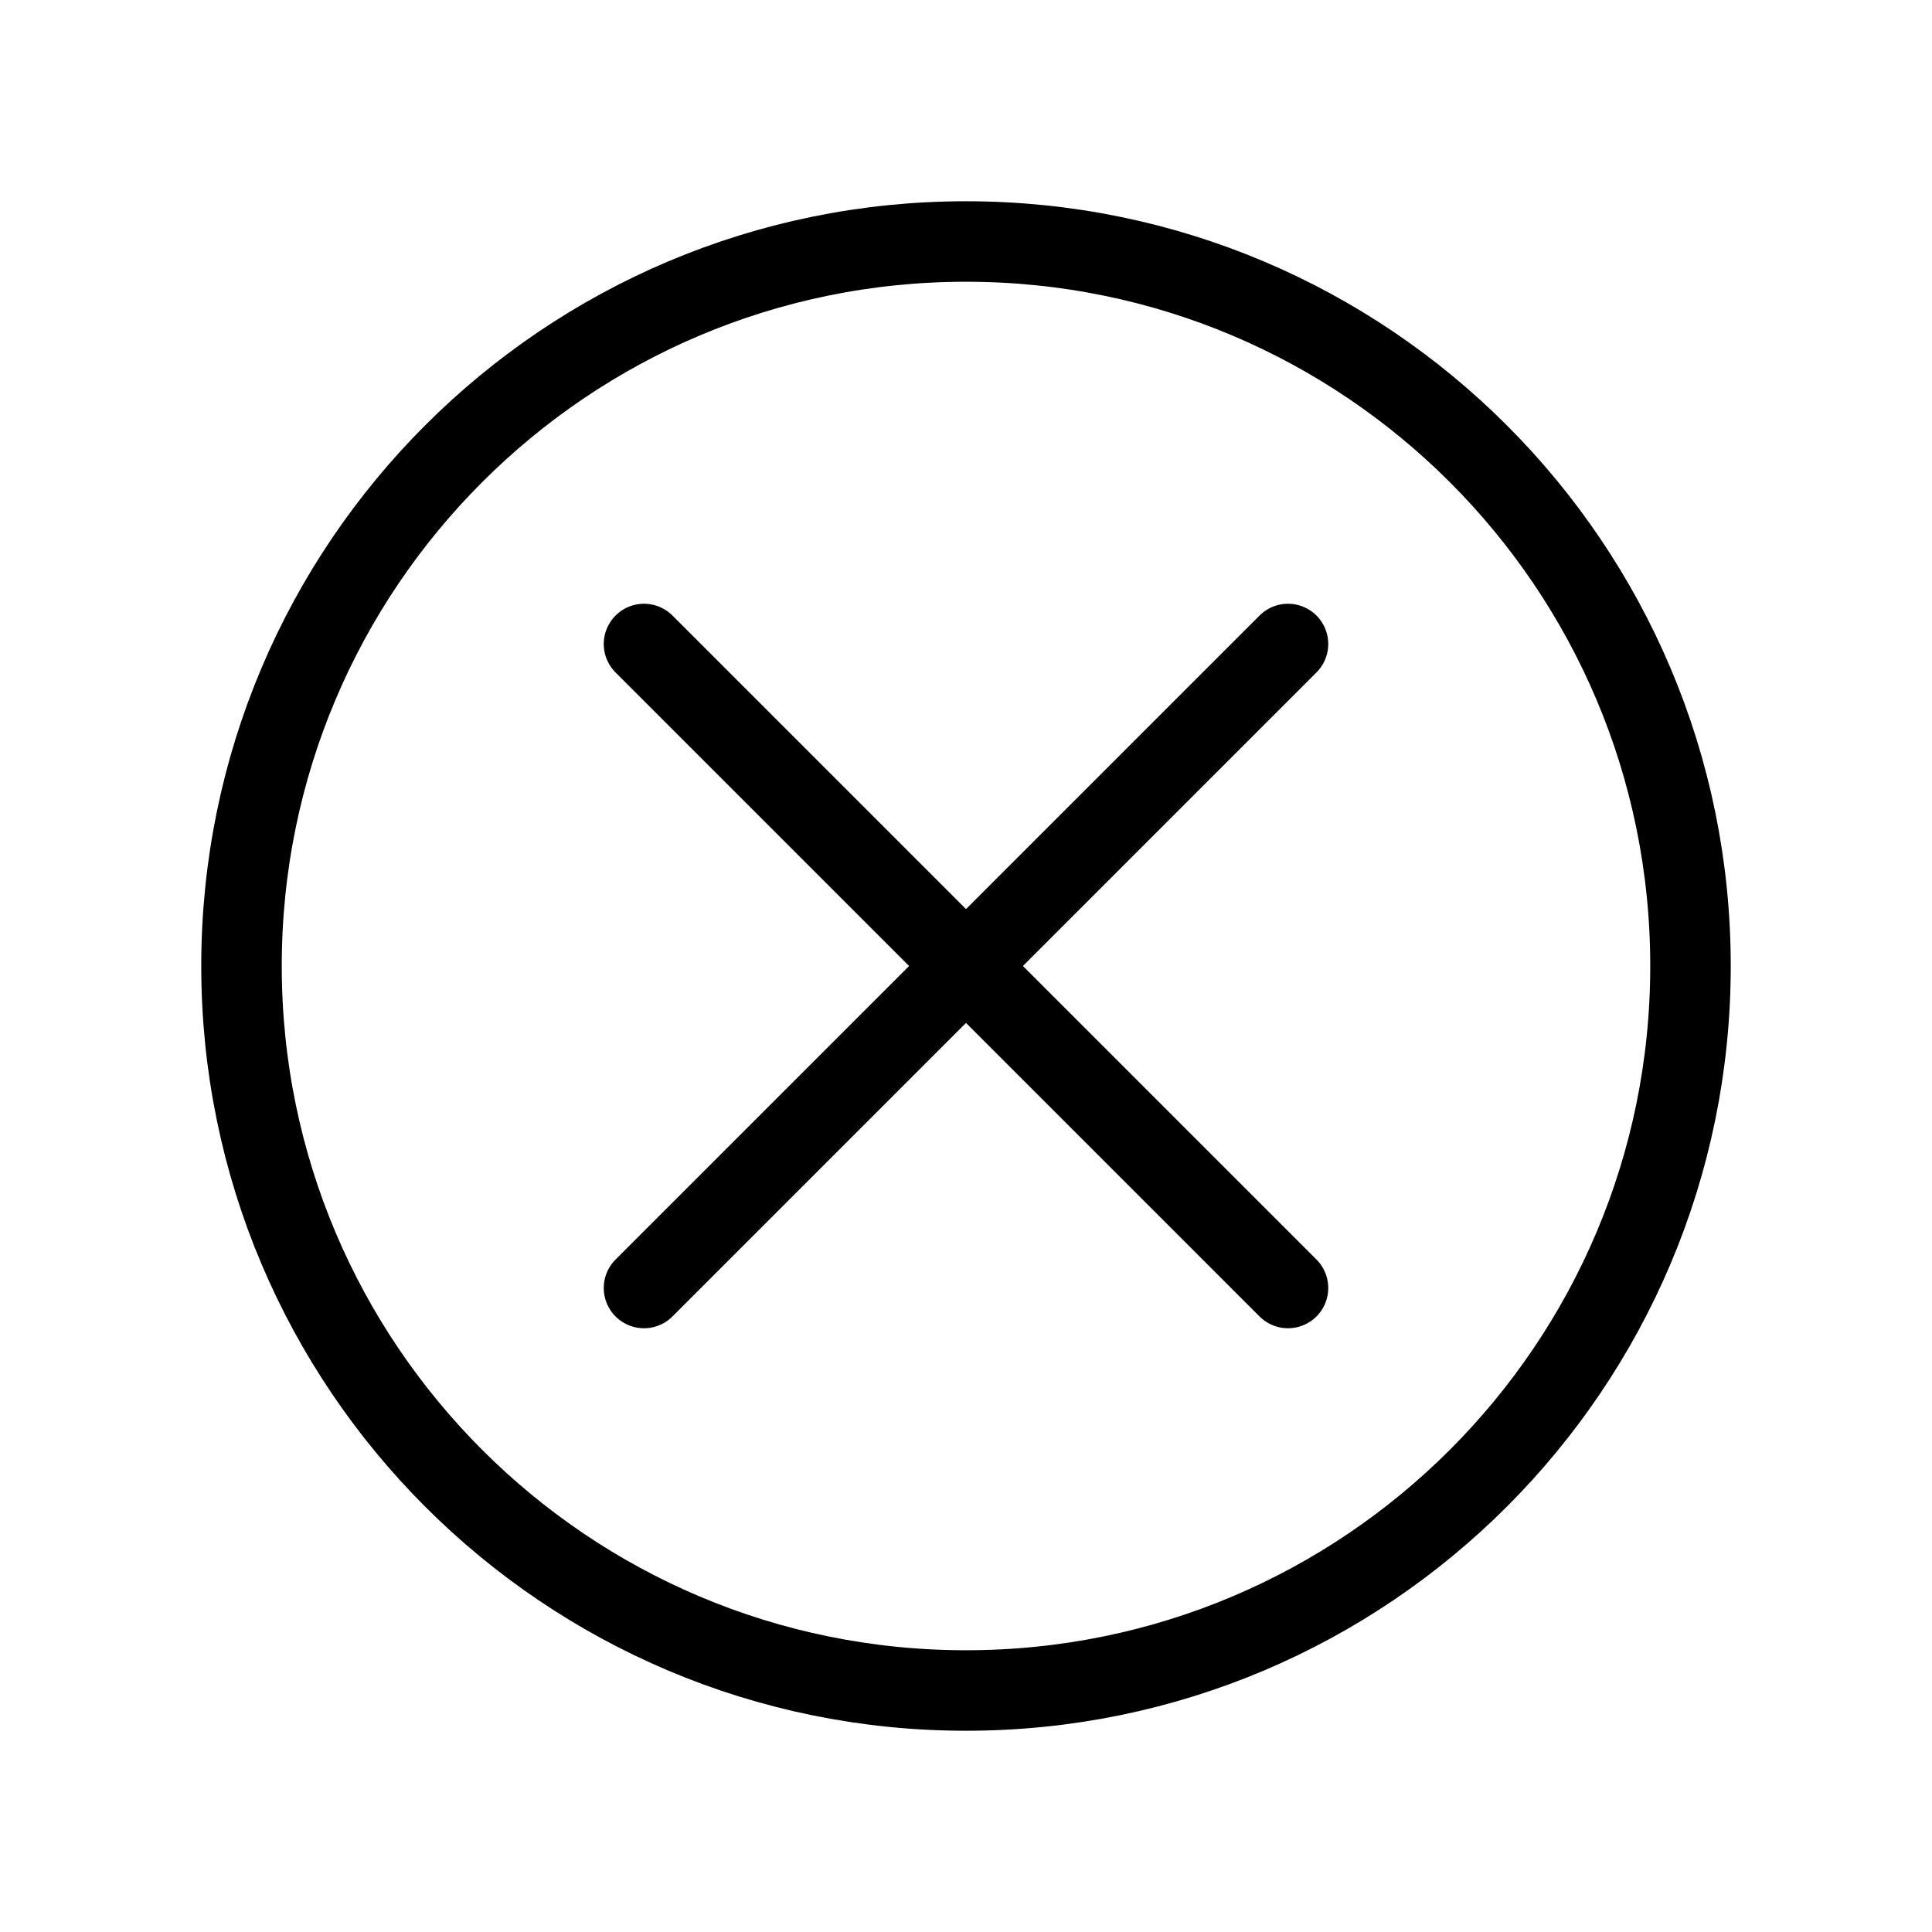
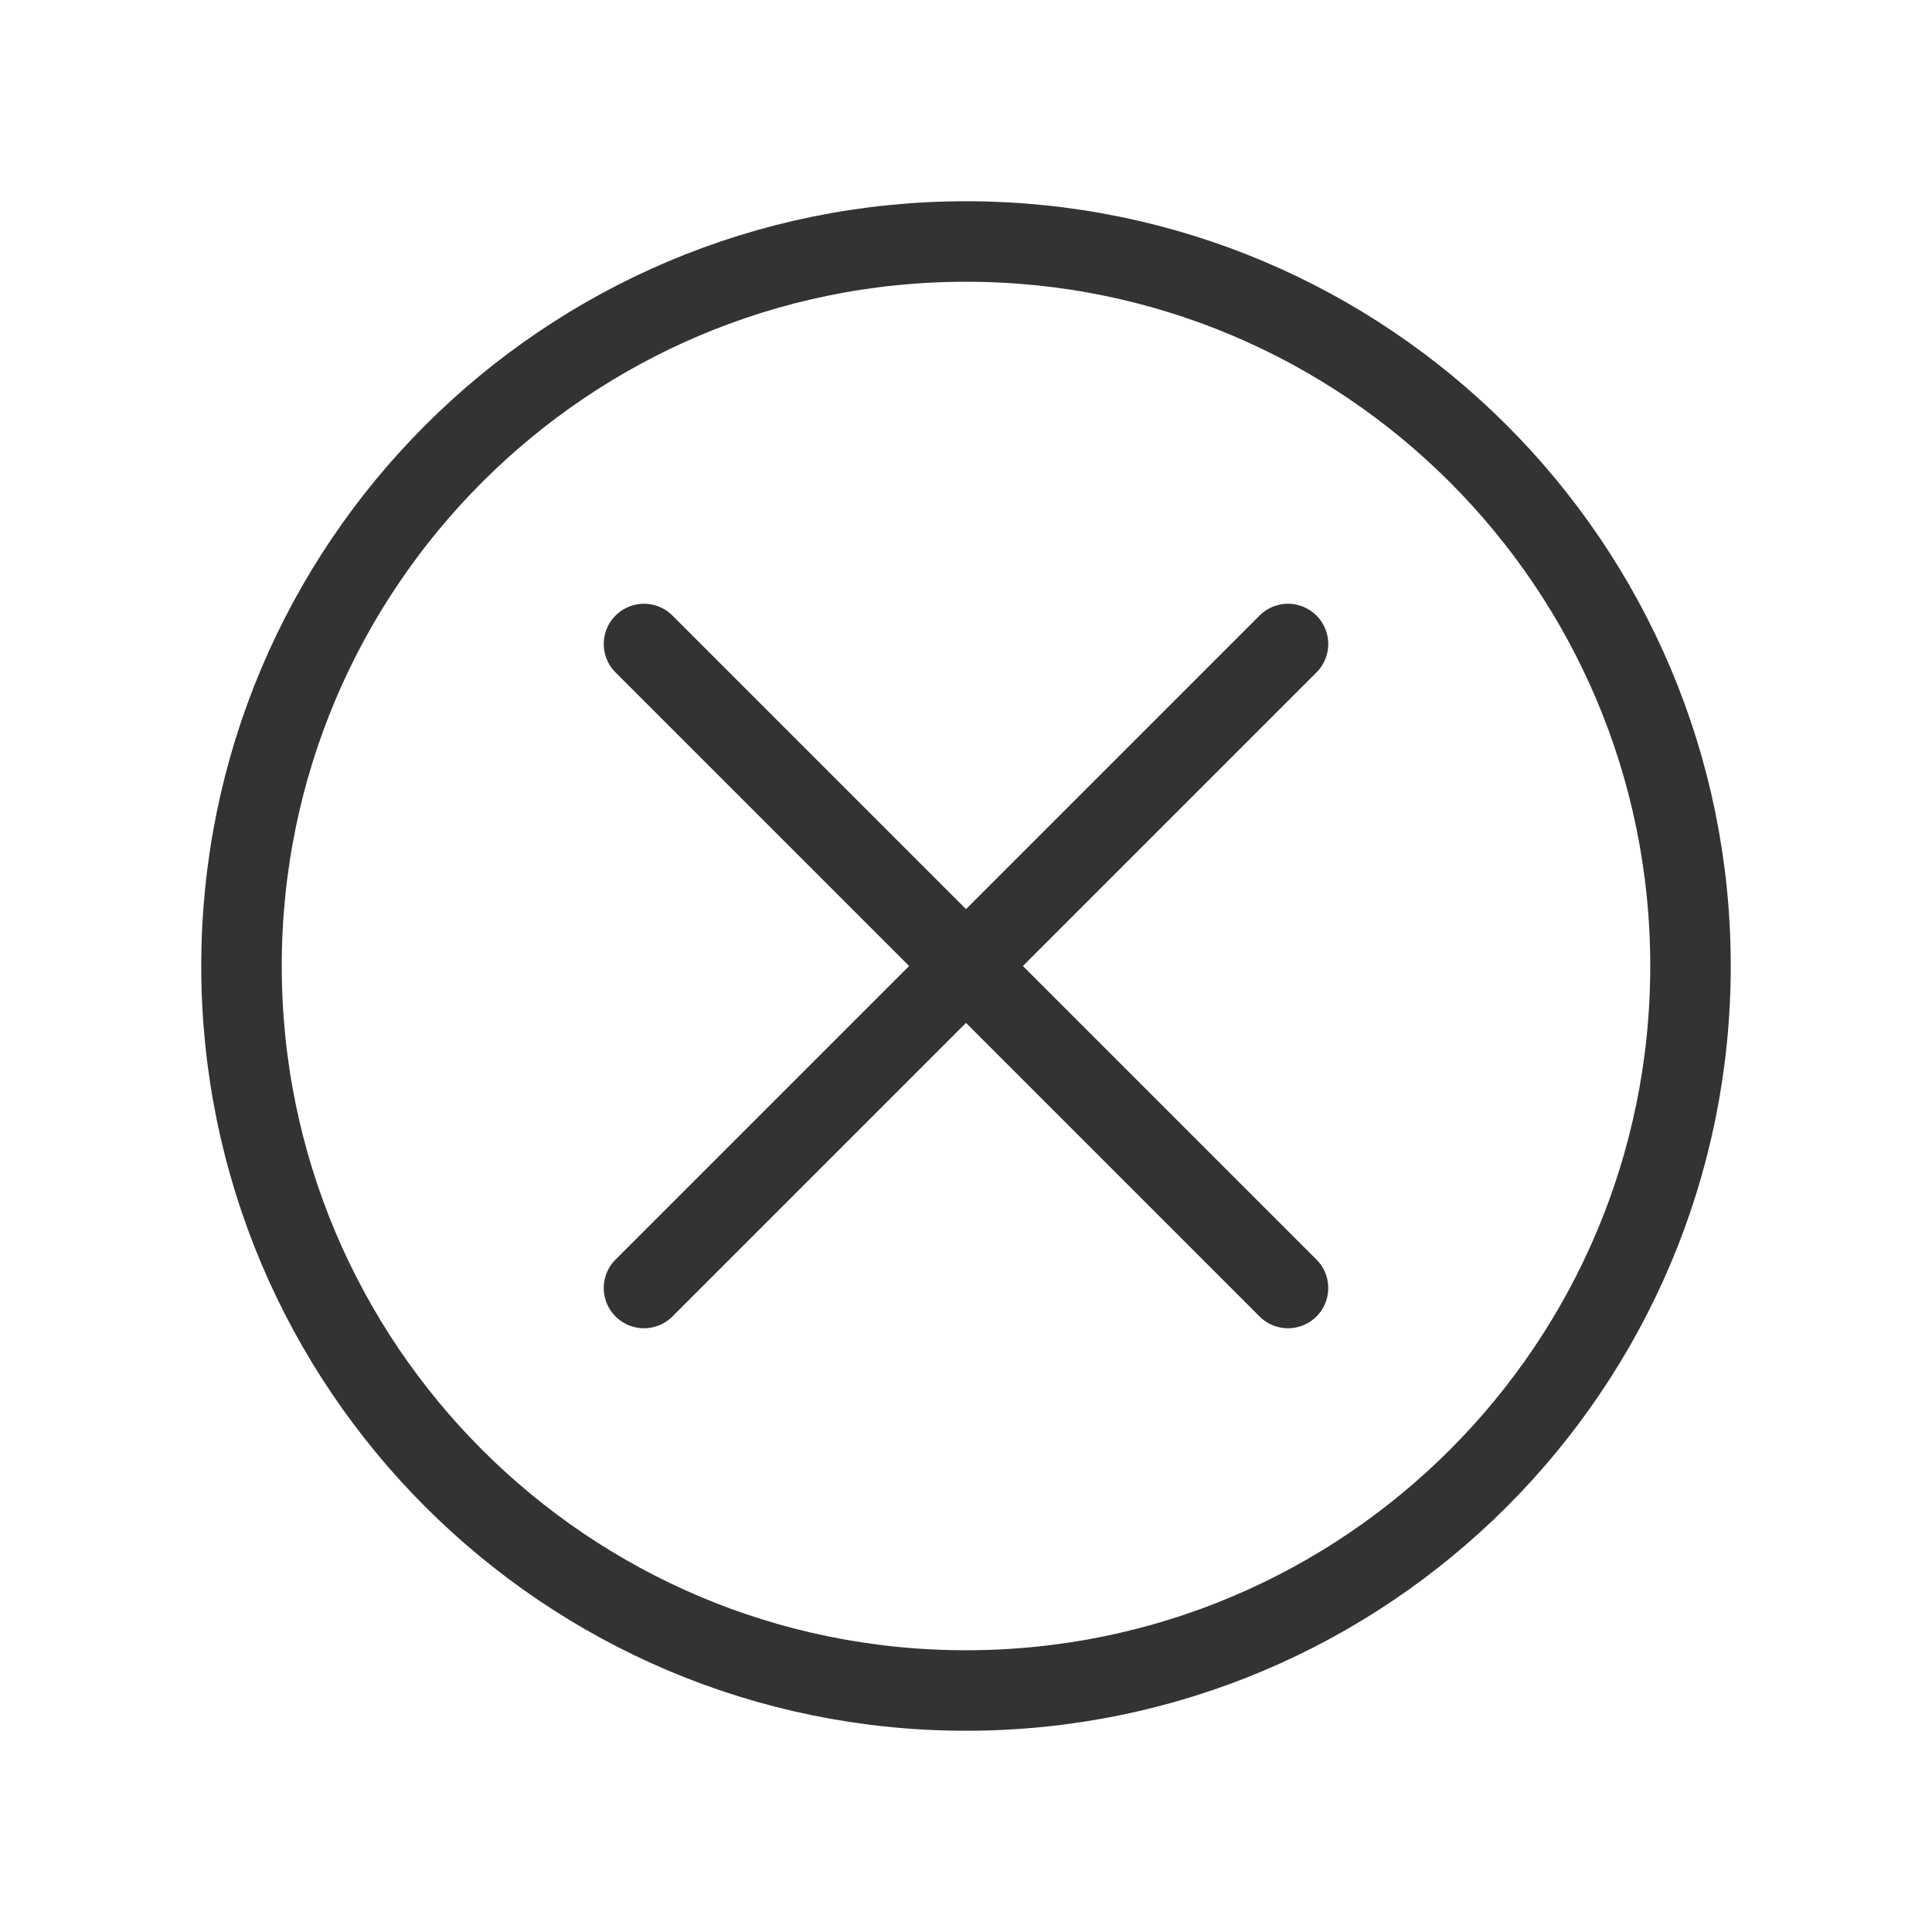
<svg xmlns="http://www.w3.org/2000/svg" viewBox="0 0 48 48" fill="none">
-   <circle cx="24" cy="24" r="18" stroke="currentColor" stroke-width="2" fill="none" />
-   <path d="M16 16l16 16M32 16L16 32" stroke="currentColor" stroke-width="2" stroke-linecap="round" />
+   <circle cx="24" cy="24" r="18" stroke="#333333" stroke-width="2" fill="none" />
+   <path d="M16 16l16 16M32 16L16 32" stroke="#333333" stroke-width="2" stroke-linecap="round" />
</svg>
